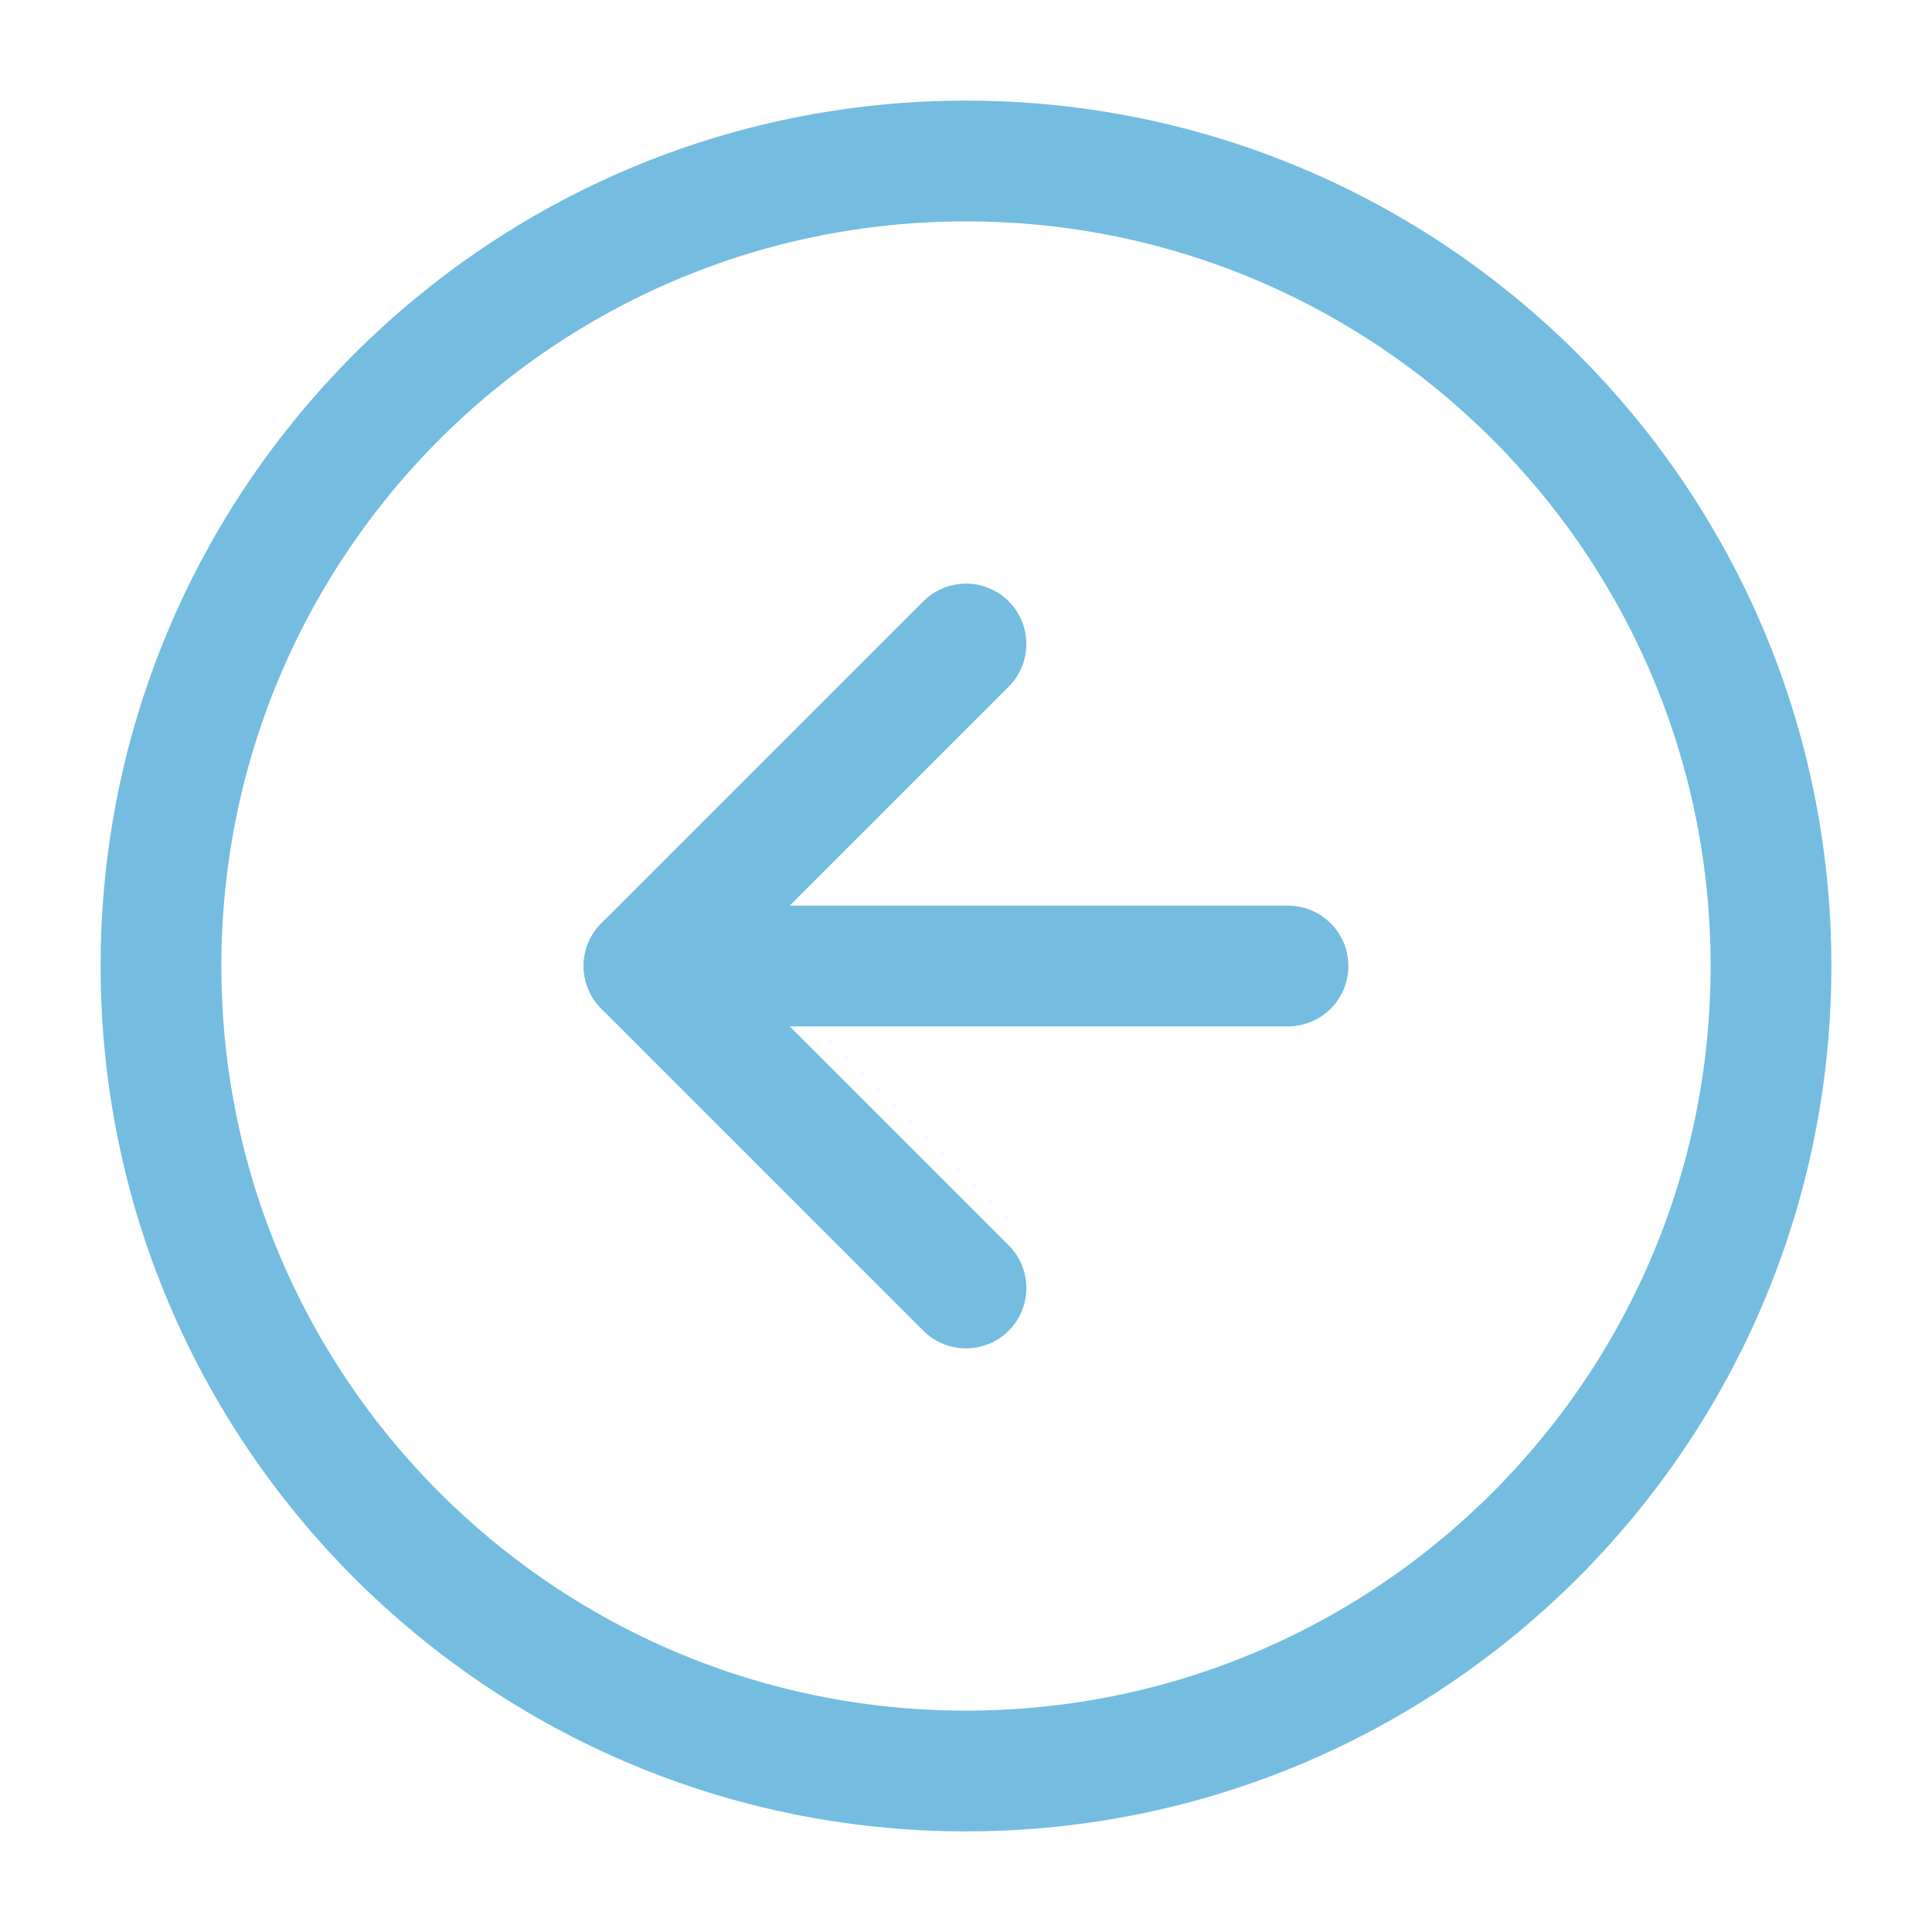
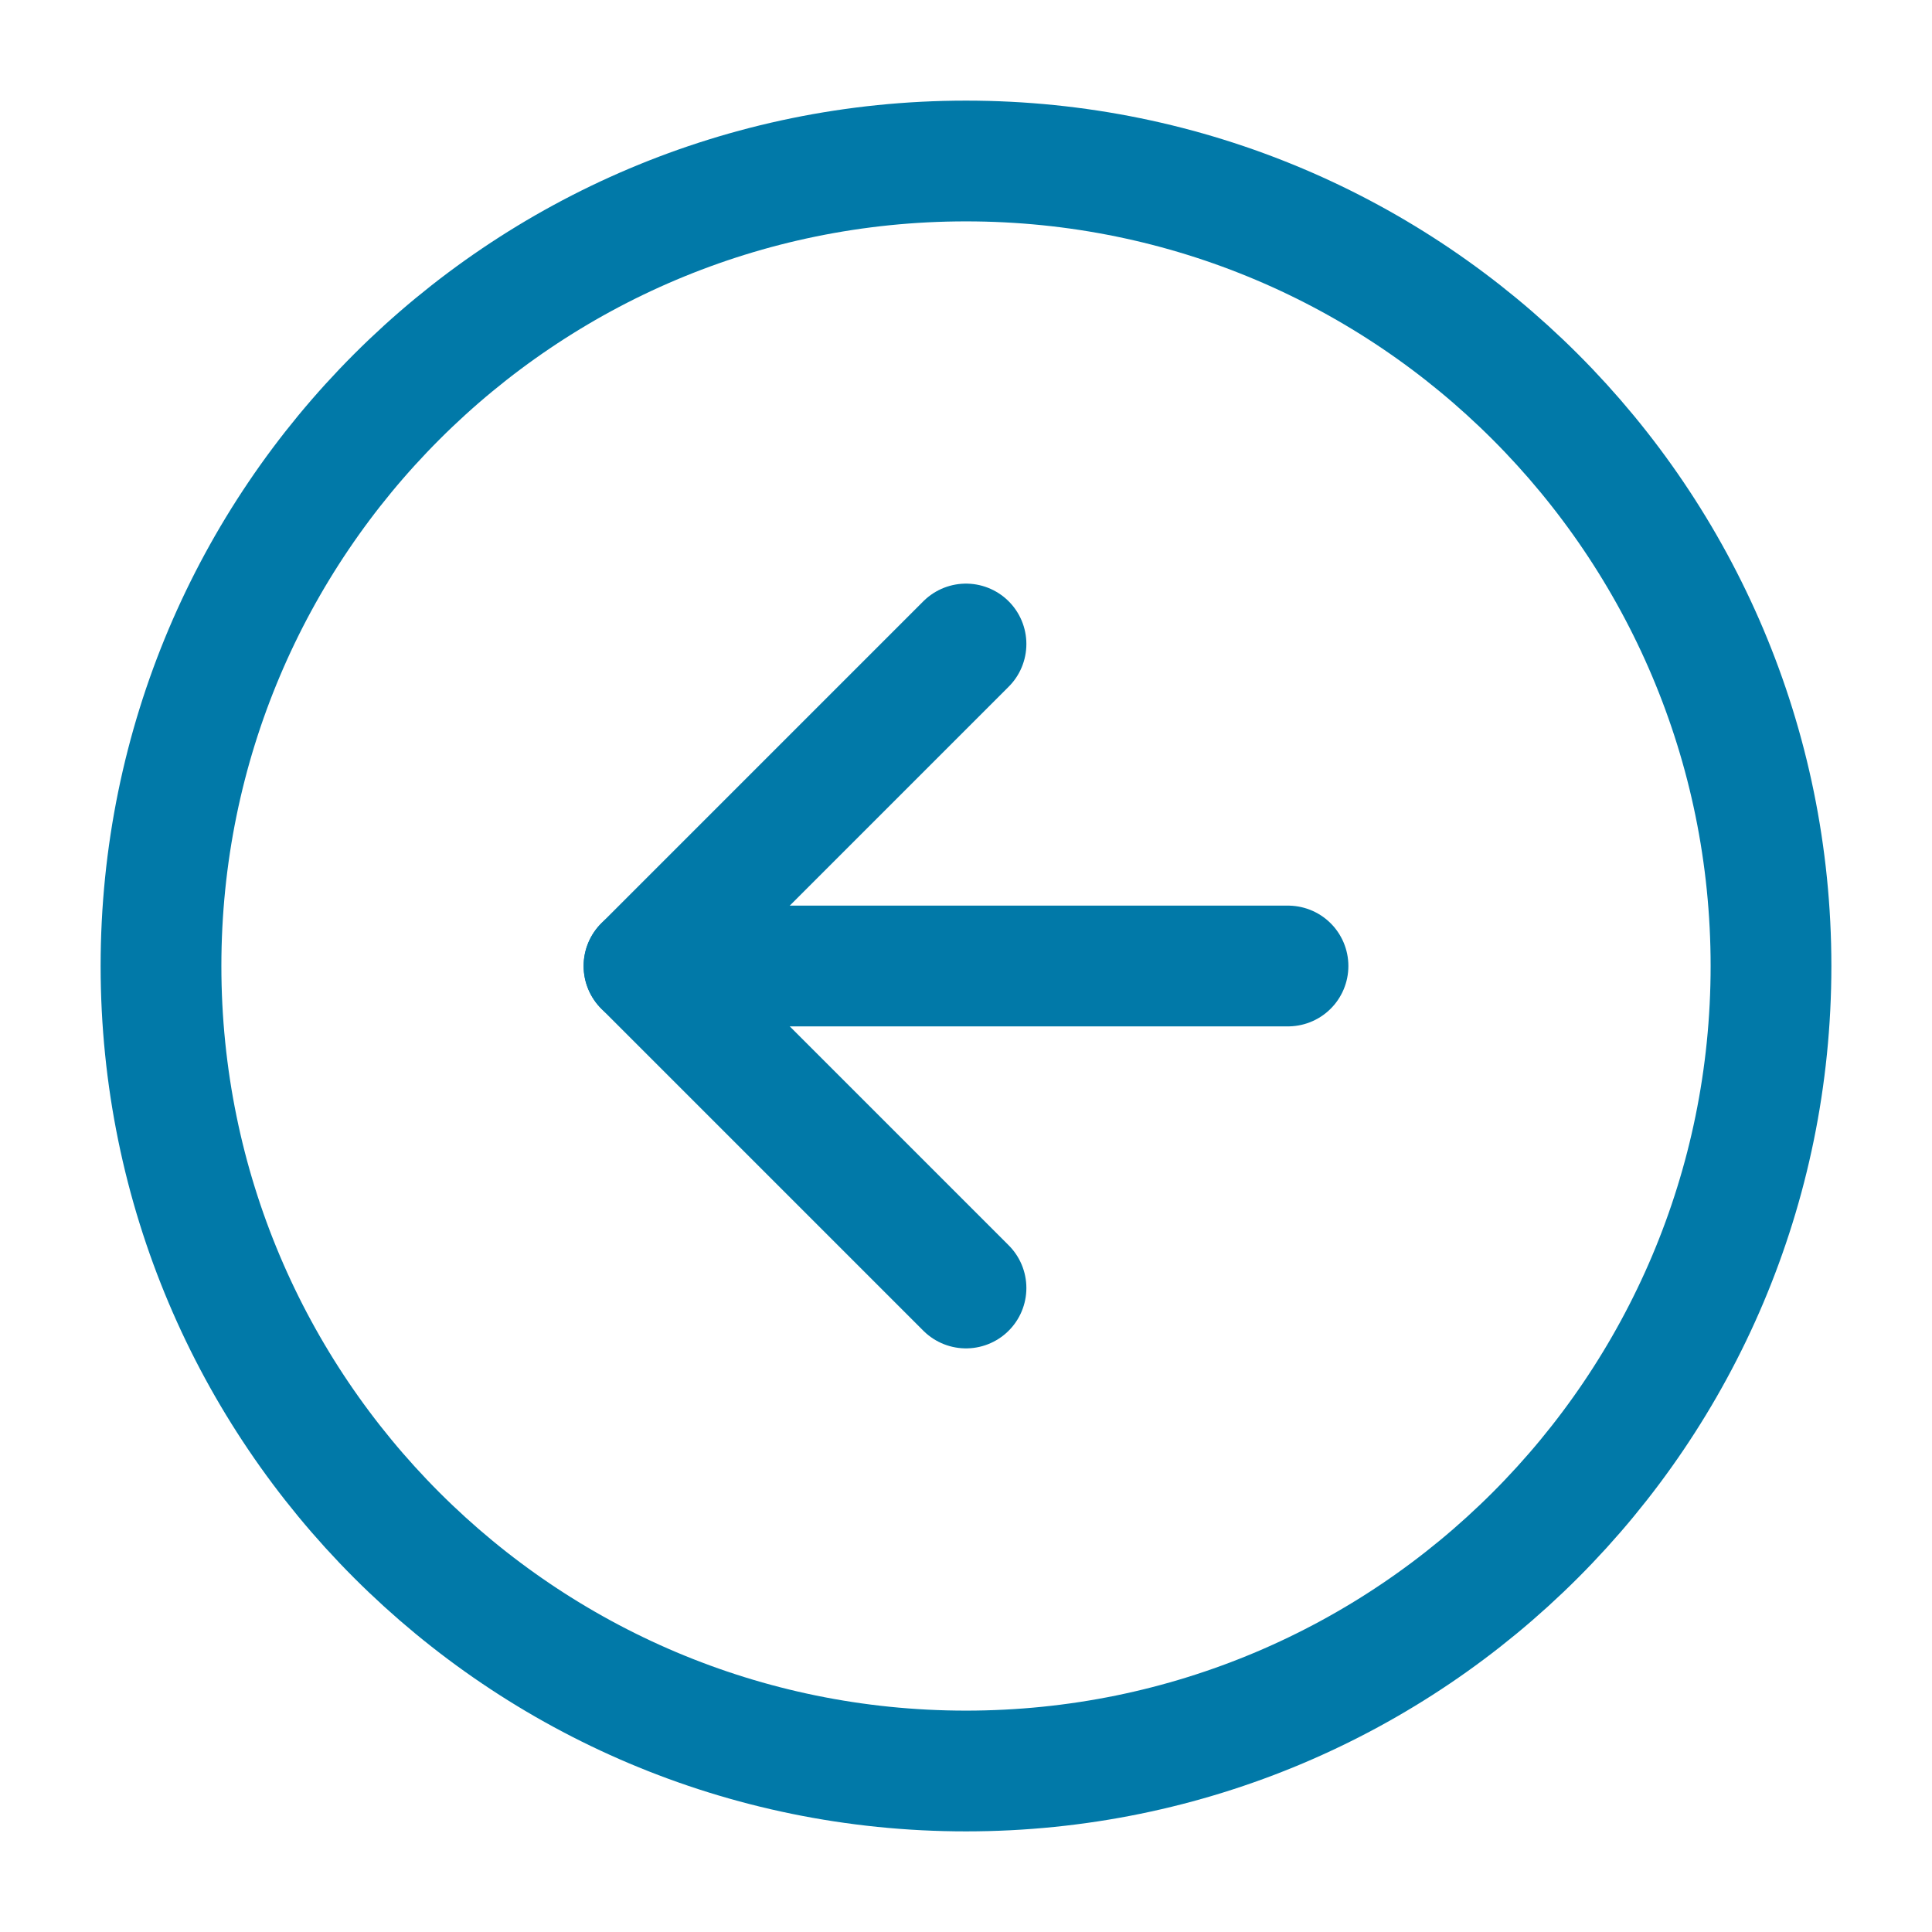
- <svg xmlns="http://www.w3.org/2000/svg" width="32" height="32" viewBox="0 0 24 24" fill="none" stroke="#74bde0" stroke-width="1.5" stroke-linecap="round" stroke-linejoin="round" class="feather feather-arrow-left-circle">
+ <svg xmlns="http://www.w3.org/2000/svg" width="32" height="32" viewBox="0 0 24 24" fill="none" stroke="#0179a8" stroke-width="1.5" stroke-linecap="round" stroke-linejoin="round" class="feather feather-arrow-left-circle">
  <circle cx="12" cy="12" r="10" />
  <polyline points="12 8 8 12 12 16" />
  <line x1="16" y1="12" x2="8" y2="12" />
</svg>
